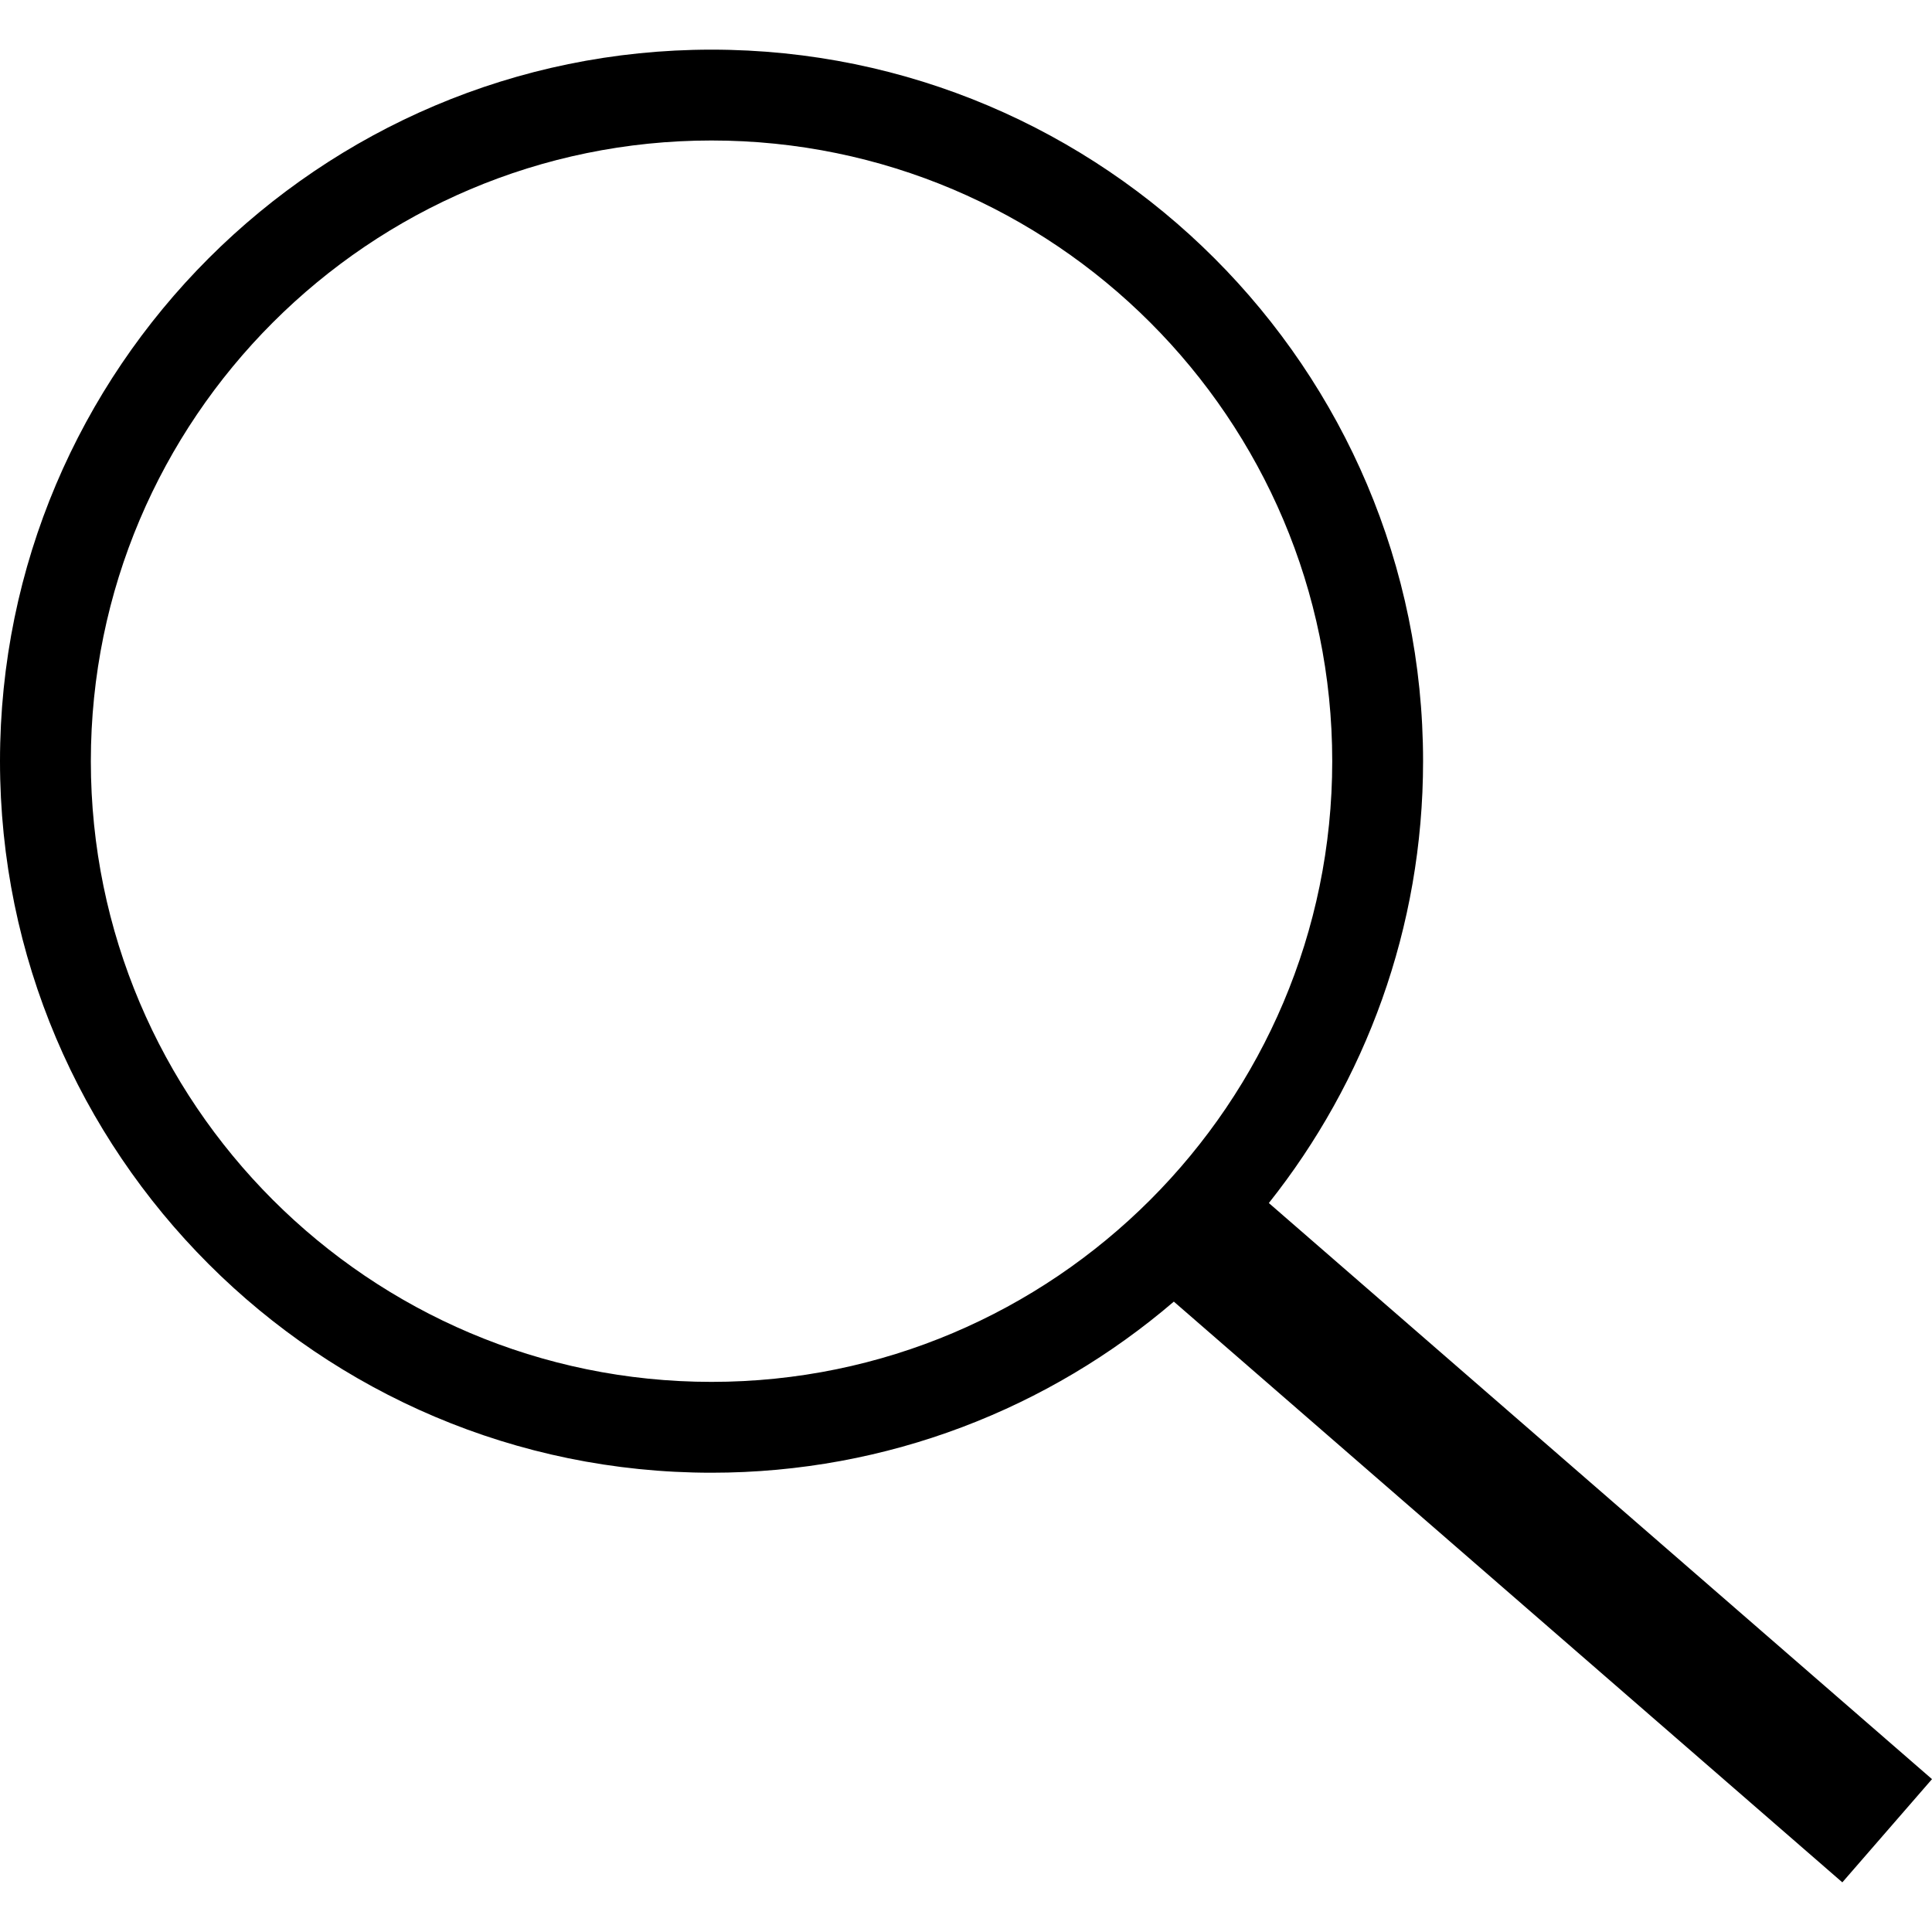
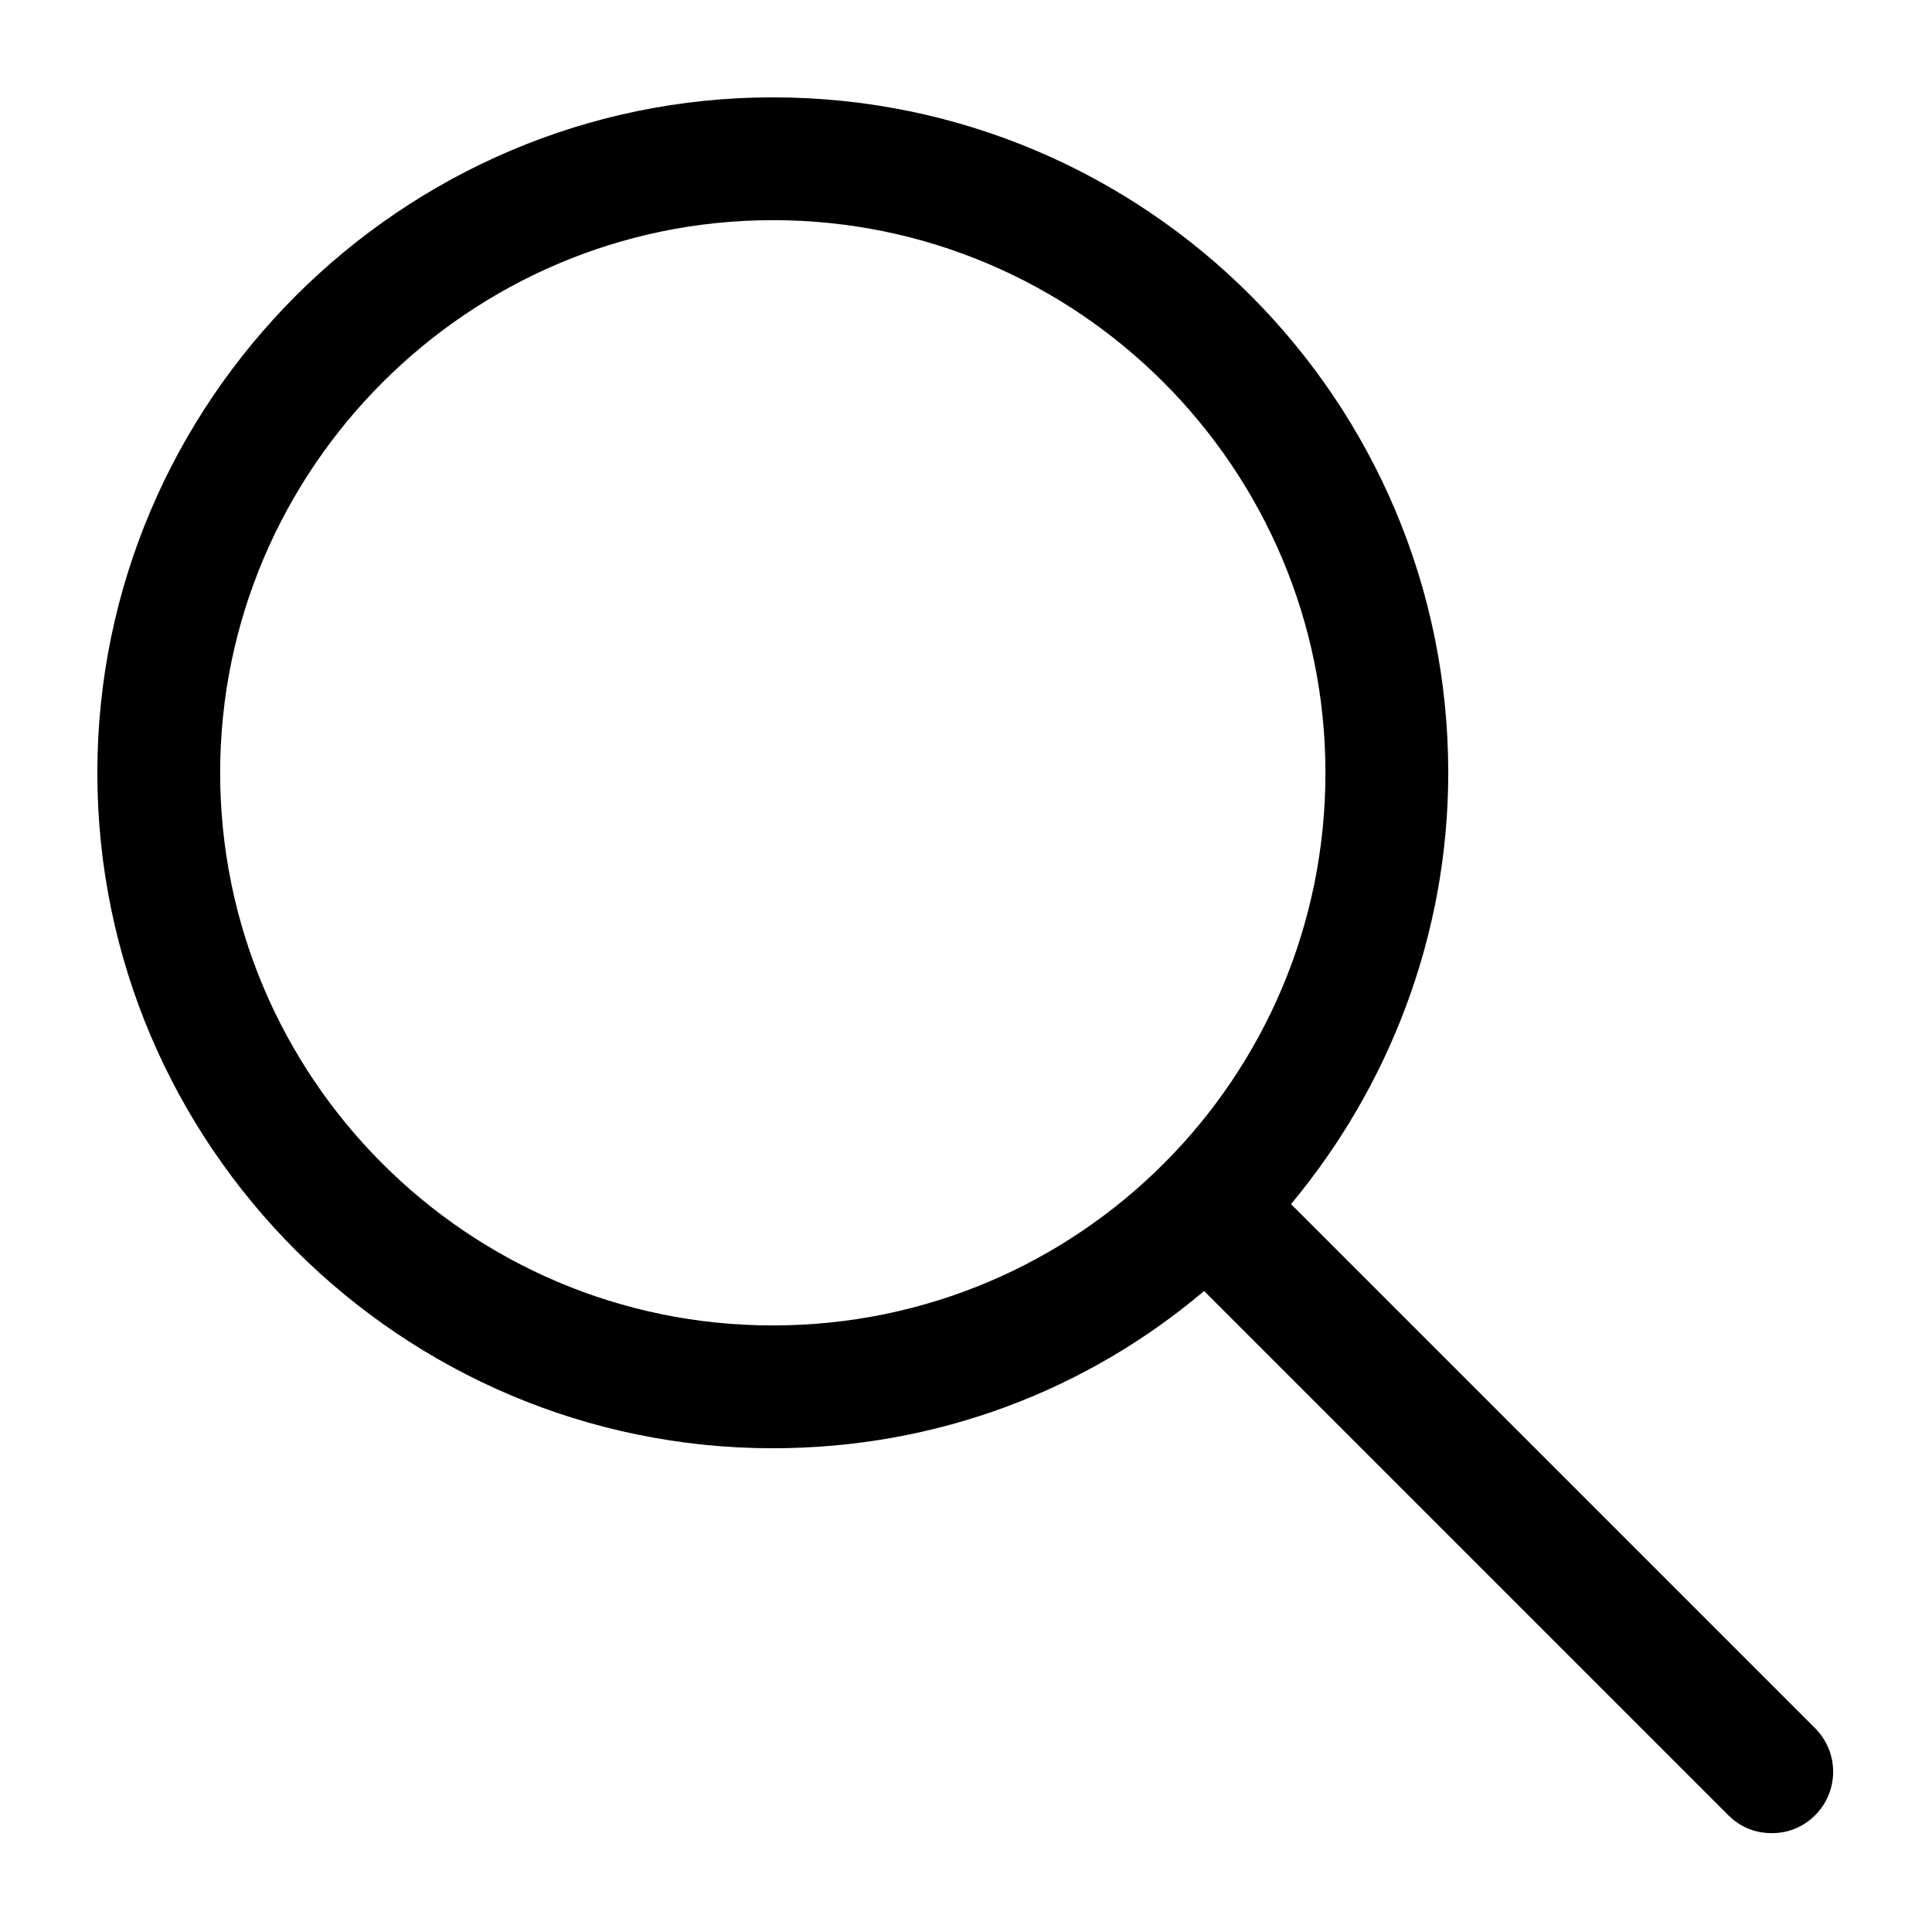
- <svg xmlns="http://www.w3.org/2000/svg" version="1.1" id="Capa_1" x="0px" y="0px" viewBox="0 0 425.343 425.343" style="enable-background:new 0 0 425.343 425.343;" xml:space="preserve">
+ <svg xmlns="http://www.w3.org/2000/svg" version="1.1" viewBox="0 0 129 129" enable-background="new 0 0 129 129">
  <g>
-     <path d="M425.343,391.689L279.345,264.857c21.245-26.74,33.955-60.55,33.955-97.277c0-86.377-70.273-156.65-156.65-156.65   S0,81.203,0,167.58s70.273,156.65,156.65,156.65c38.82,0,74.381-14.2,101.778-37.67l147.174,127.853L425.343,391.689z    M156.65,304.23C81.301,304.23,20,242.929,20,167.58S81.301,30.93,156.65,30.93c75.35,0,136.65,61.301,136.65,136.65   S232,304.23,156.65,304.23z" />
+     <path d="M51.6,96.7c11,0,21-3.9,28.8-10.5l35,35c0.8,0.8,1.8,1.2,2.9,1.2s2.1-0.4,2.9-1.2c1.6-1.6,1.6-4.2,0-5.8l-35-35   c6.5-7.8,10.5-17.9,10.5-28.8c0-24.9-20.2-45.1-45.1-45.1C26.8,6.5,6.5,26.8,6.5,51.6C6.5,76.5,26.8,96.7,51.6,96.7z M51.6,14.7   c20.4,0,36.9,16.6,36.9,36.9C88.5,72,72,88.5,51.6,88.5c-20.4,0-36.9-16.6-36.9-36.9C14.7,31.3,31.3,14.7,51.6,14.7z" />
  </g>
-   <g>
- </g>
-   <g>
- </g>
-   <g>
- </g>
-   <g>
- </g>
-   <g>
- </g>
-   <g>
- </g>
-   <g>
- </g>
-   <g>
- </g>
-   <g>
- </g>
-   <g>
- </g>
-   <g>
- </g>
-   <g>
- </g>
-   <g>
- </g>
-   <g>
- </g>
-   <g>
- </g>
</svg>
